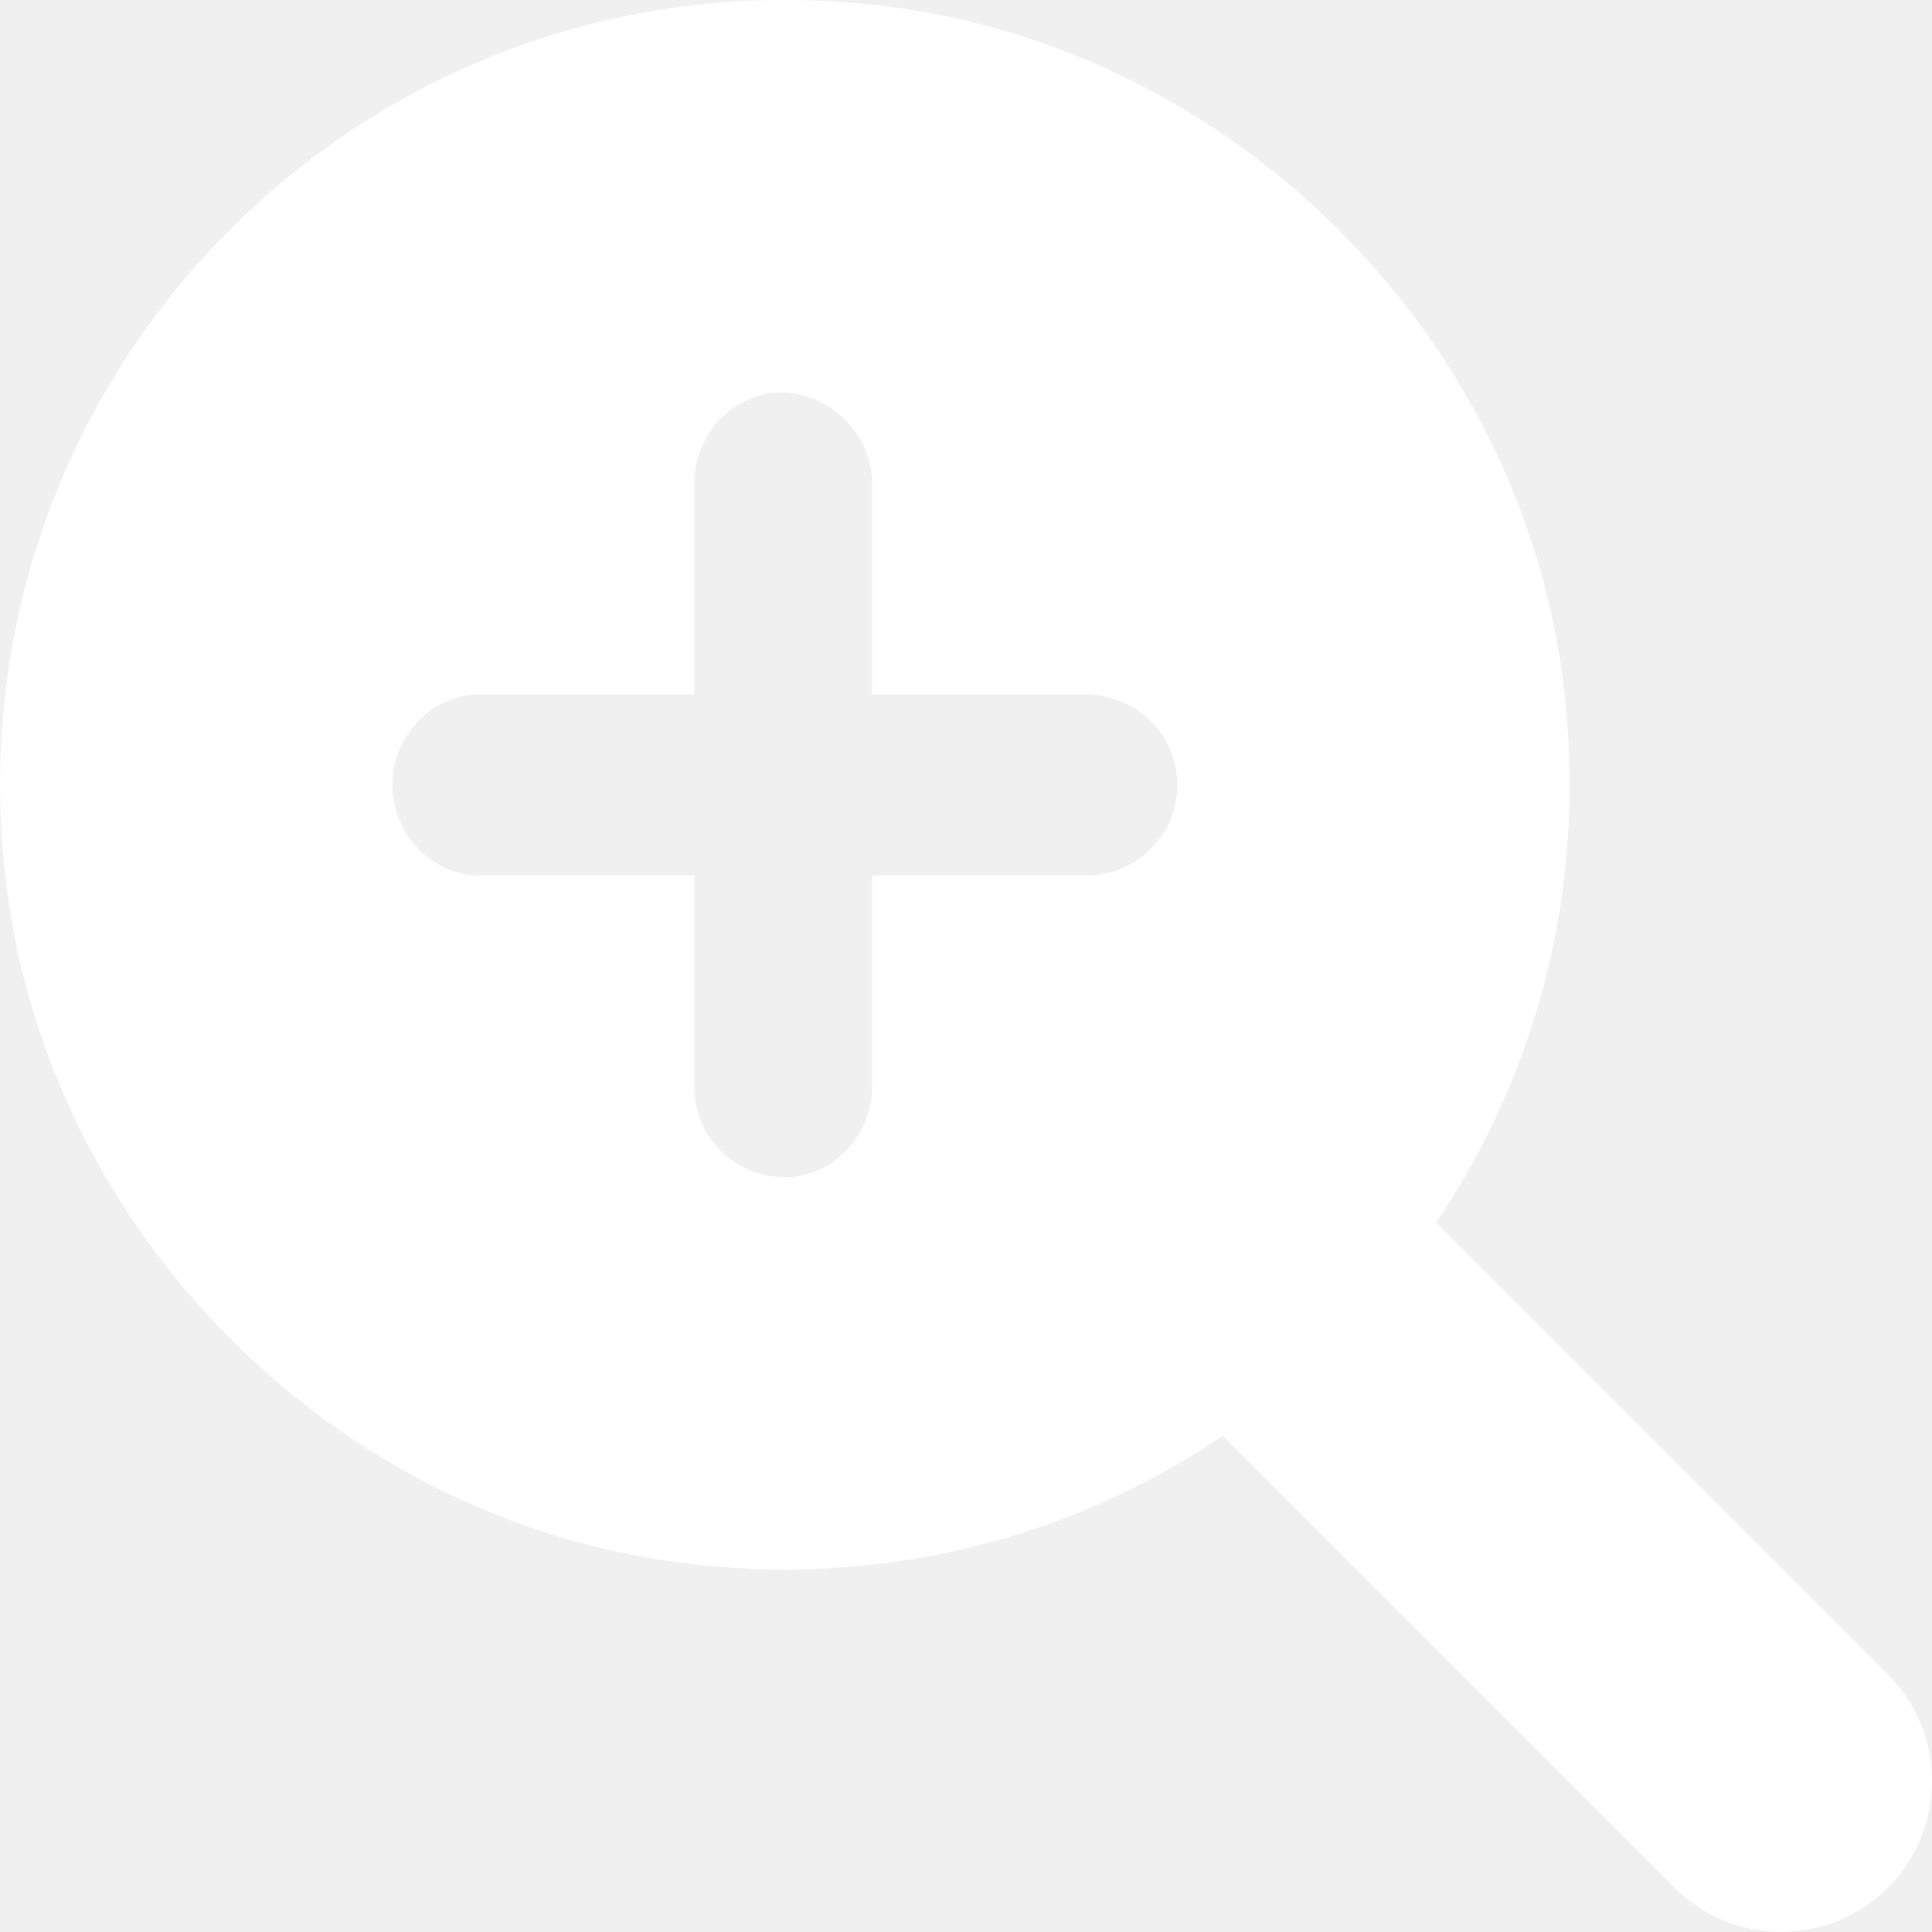
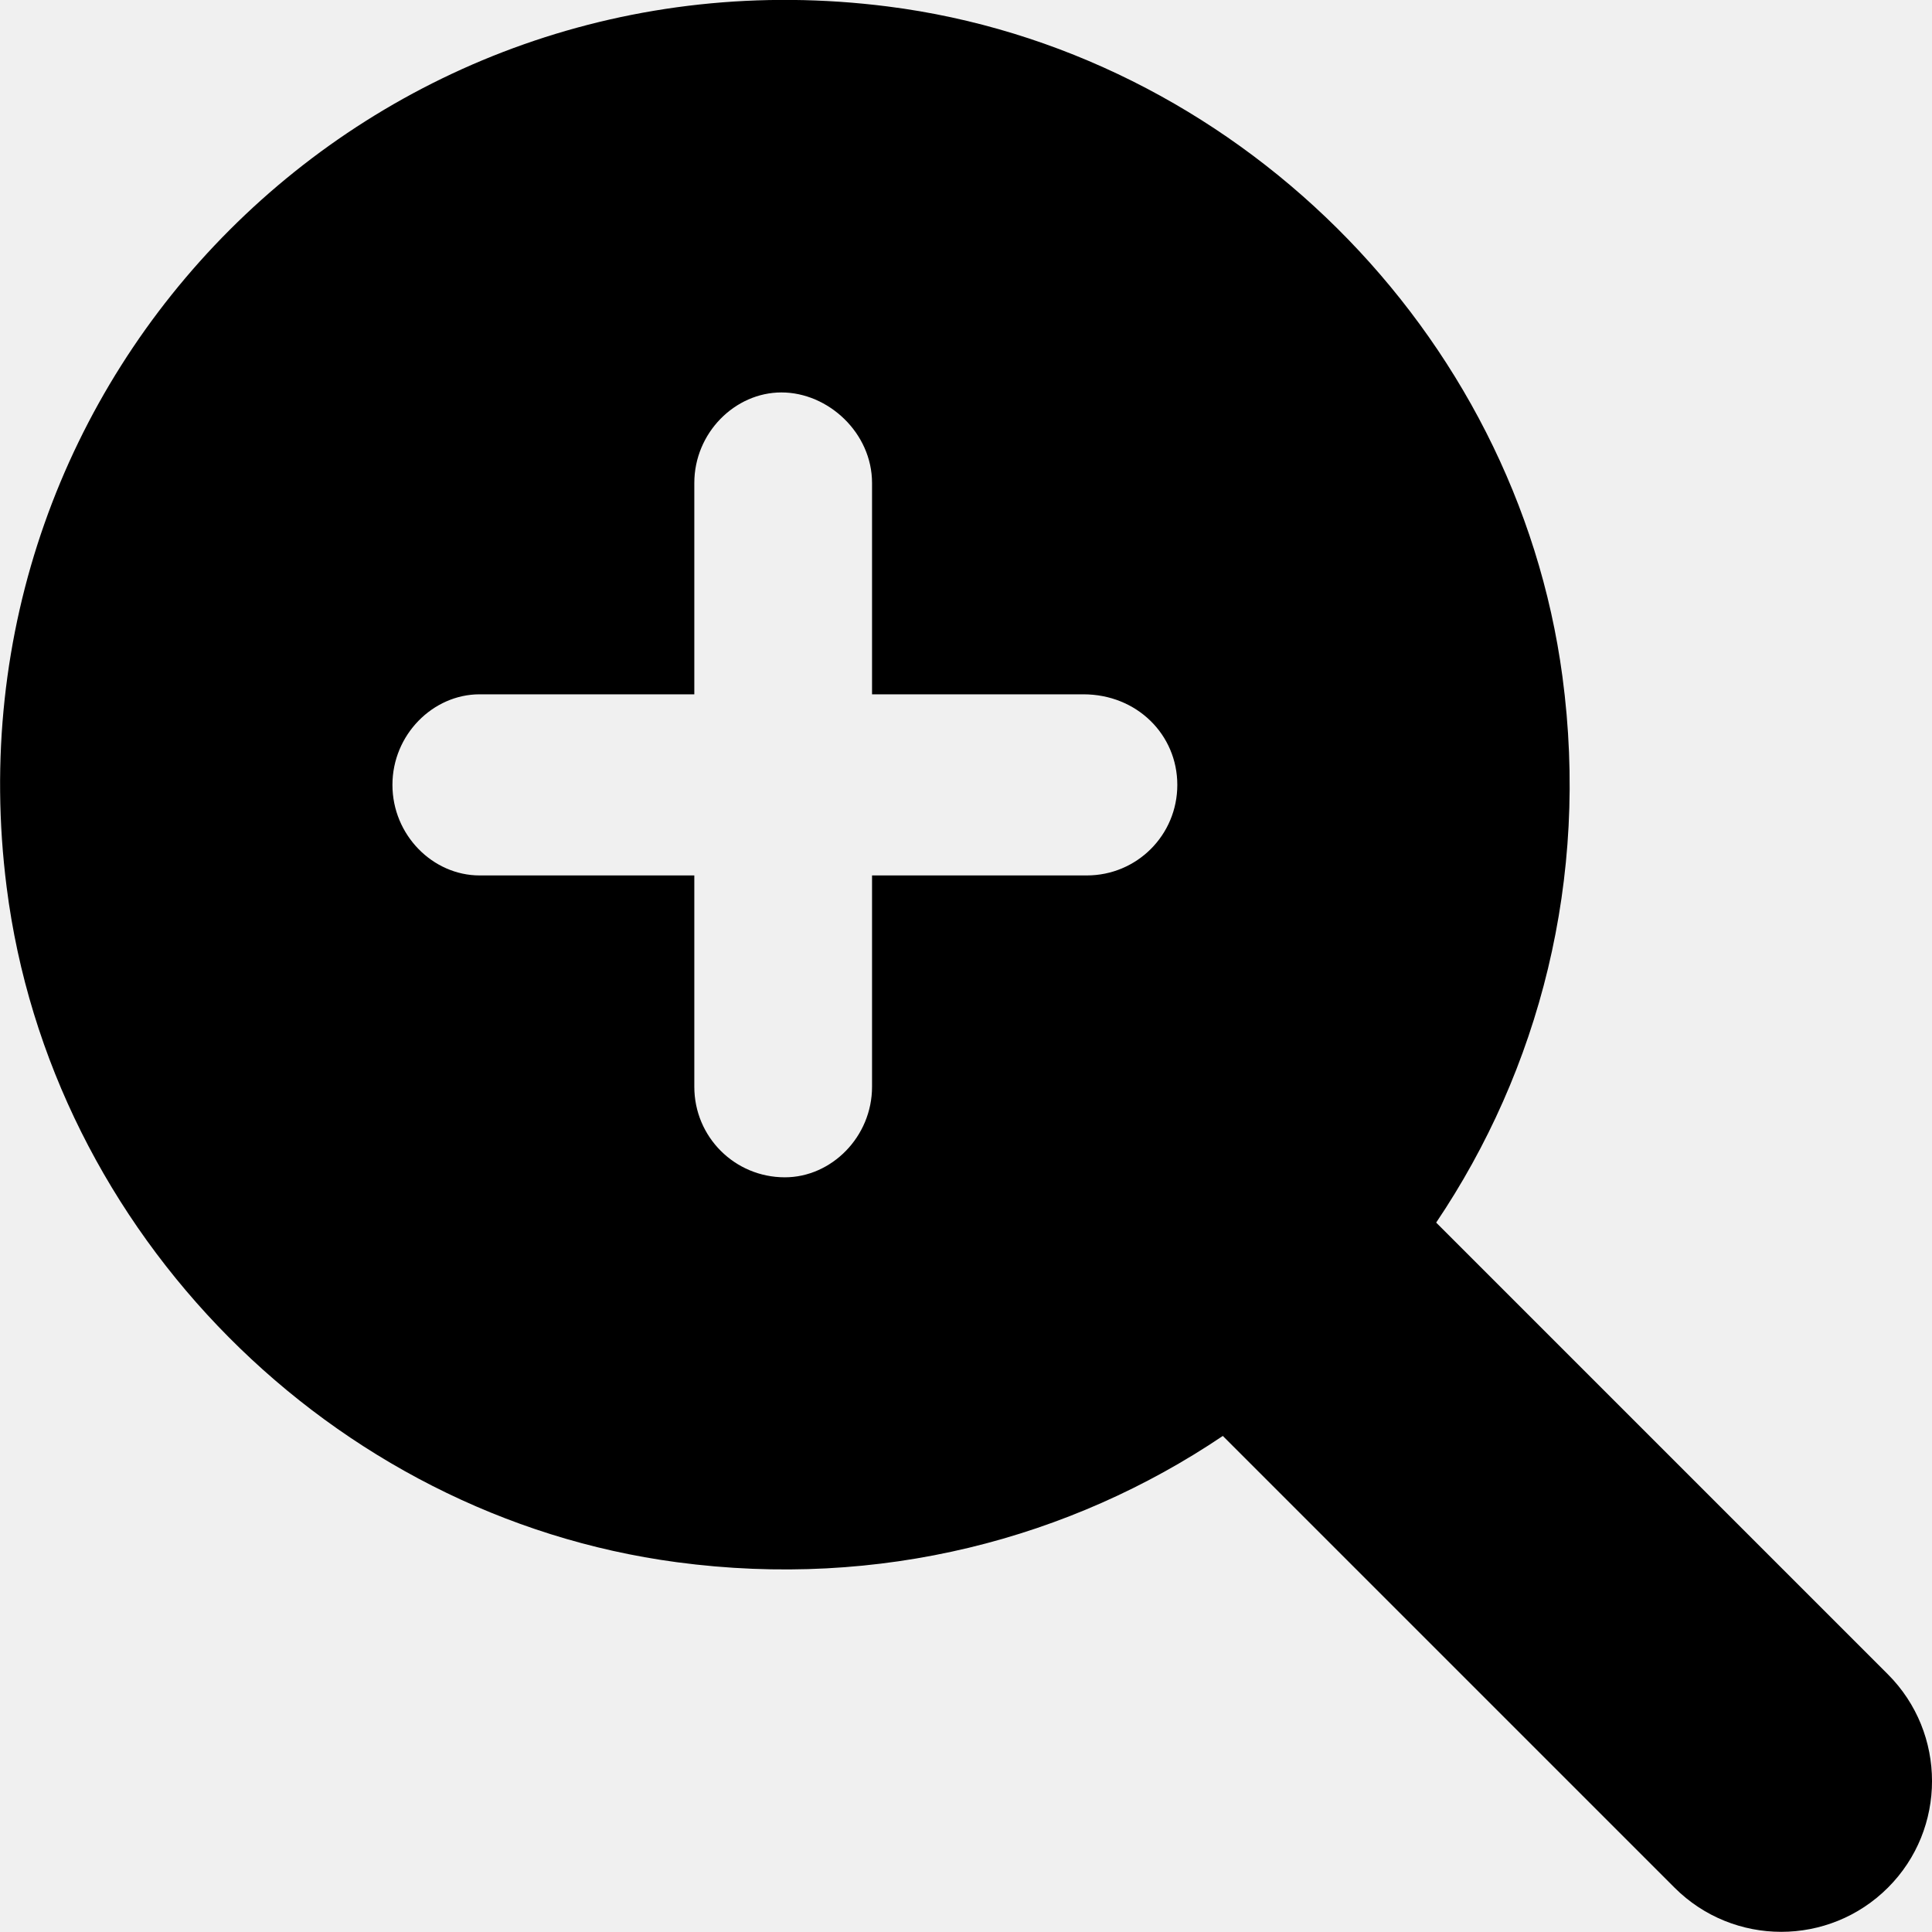
<svg xmlns="http://www.w3.org/2000/svg" aria-hidden="true" focusable="false" data-prefix="fas" data-icon="magnifying-glass-plus" class="svg-inline--fa fa-magnifying-glass-plus" role="img" viewBox="0 0 512 512">
-   <path fill="currentColor" d="M500.3 443.7l-119.7-119.7c27.22-40.41 40.65-90.9 33.46-144.7c-12.23-91.55-87.28-166-178.9-177.6c-136.2-17.24-250.7 97.28-233.4 233.4c11.6 91.64 86.07 166.7 177.6 178.9c53.81 7.191 104.3-6.235 144.7-33.46l119.7 119.7c15.62 15.62 40.95 15.62 56.57 0C515.9 484.7 515.9 459.3 500.3 443.7zM288 232H231.1V288c0 13.26-10.74 24-23.1 24C194.7 312 184 301.3 184 288V232H127.1C114.7 232 104 221.3 104 208s10.74-24 23.1-24H184V128c0-13.26 10.74-24 23.1-24S231.1 114.7 231.1 128v56h56C301.3 184 312 194.7 312 208S301.3 232 288 232z" style="fill: #FFFFFF;" />
+   <path fill="currentColor" d="M500.3 443.7l-119.7-119.7c27.22-40.41 40.65-90.9 33.46-144.7c-12.23-91.55-87.28-166-178.9-177.6c-136.2-17.24-250.7 97.28-233.4 233.4c11.6 91.64 86.07 166.7 177.6 178.9c53.81 7.191 104.3-6.235 144.7-33.46l119.7 119.7c15.62 15.62 40.95 15.62 56.57 0C515.9 484.7 515.9 459.3 500.3 443.7zM288 232H231.1V288c0 13.26-10.74 24-23.1 24C194.7 312 184 301.3 184 288V232H127.1C114.7 232 104 221.3 104 208s10.74-24 23.1-24H184V128c0-13.26 10.74-24 23.1-24S231.1 114.7 231.1 128v56h56C301.3 184 312 194.7 312 208S301.3 232 288 232z" />
</svg>
